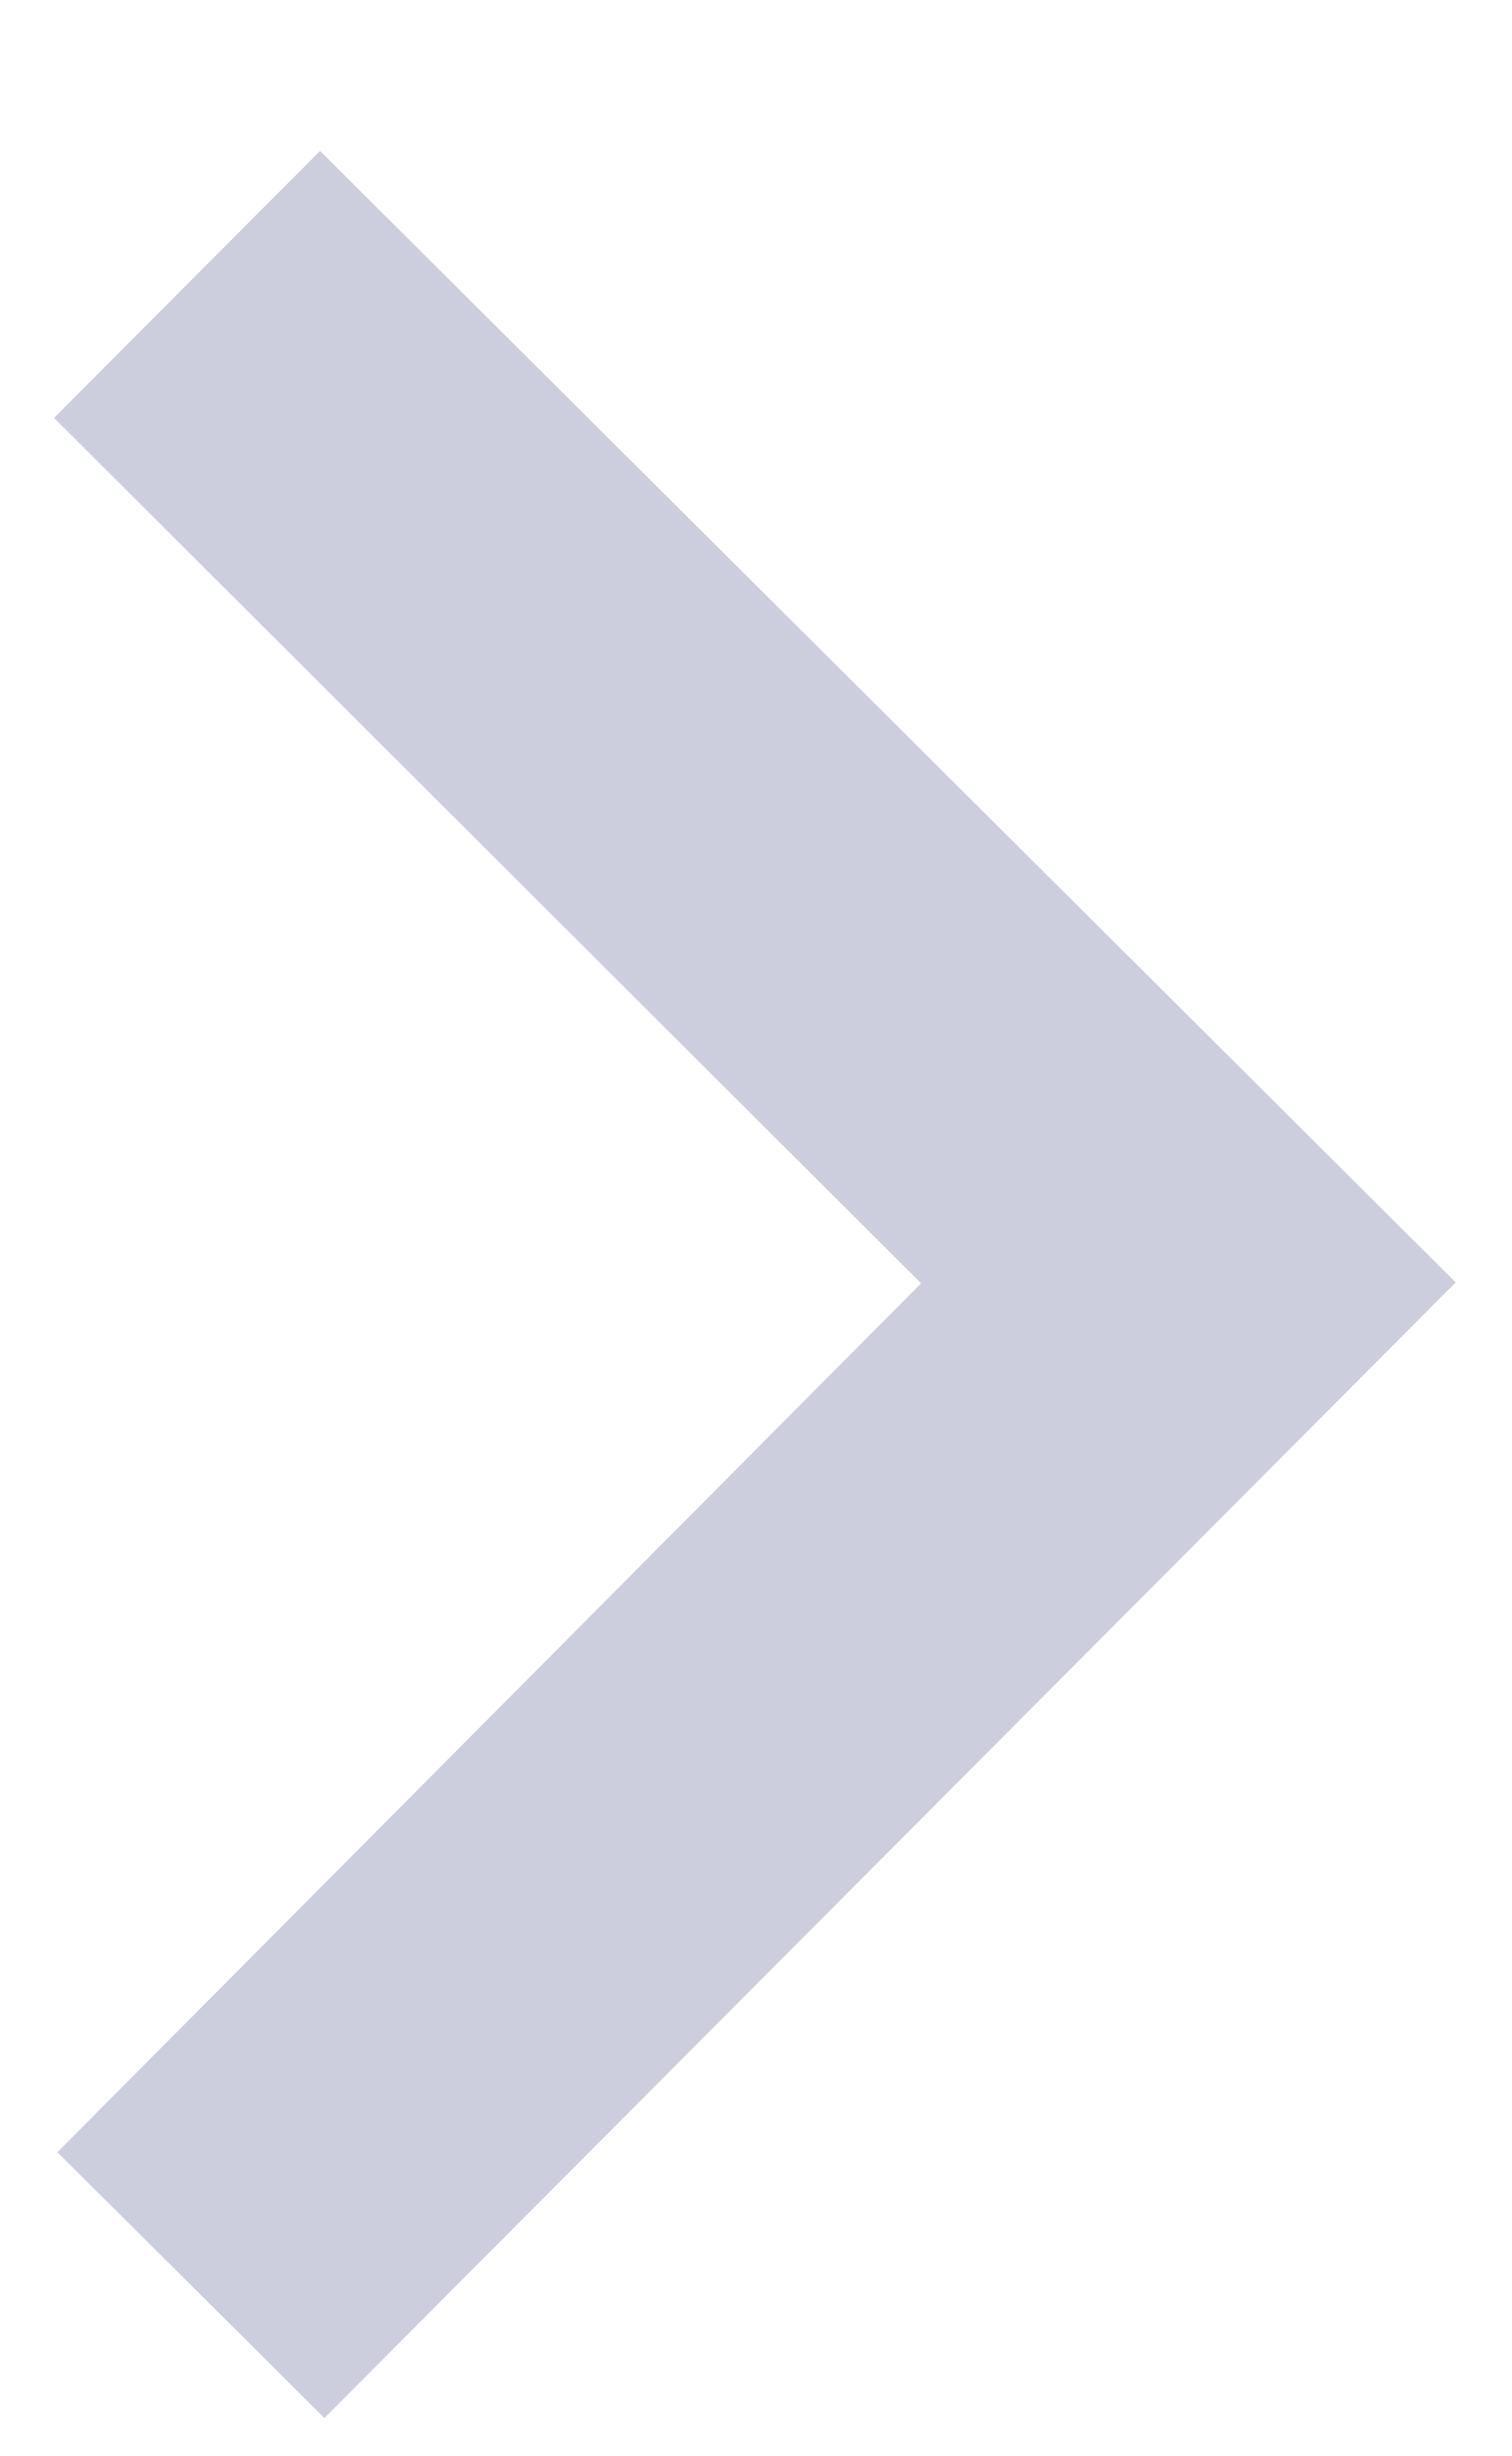
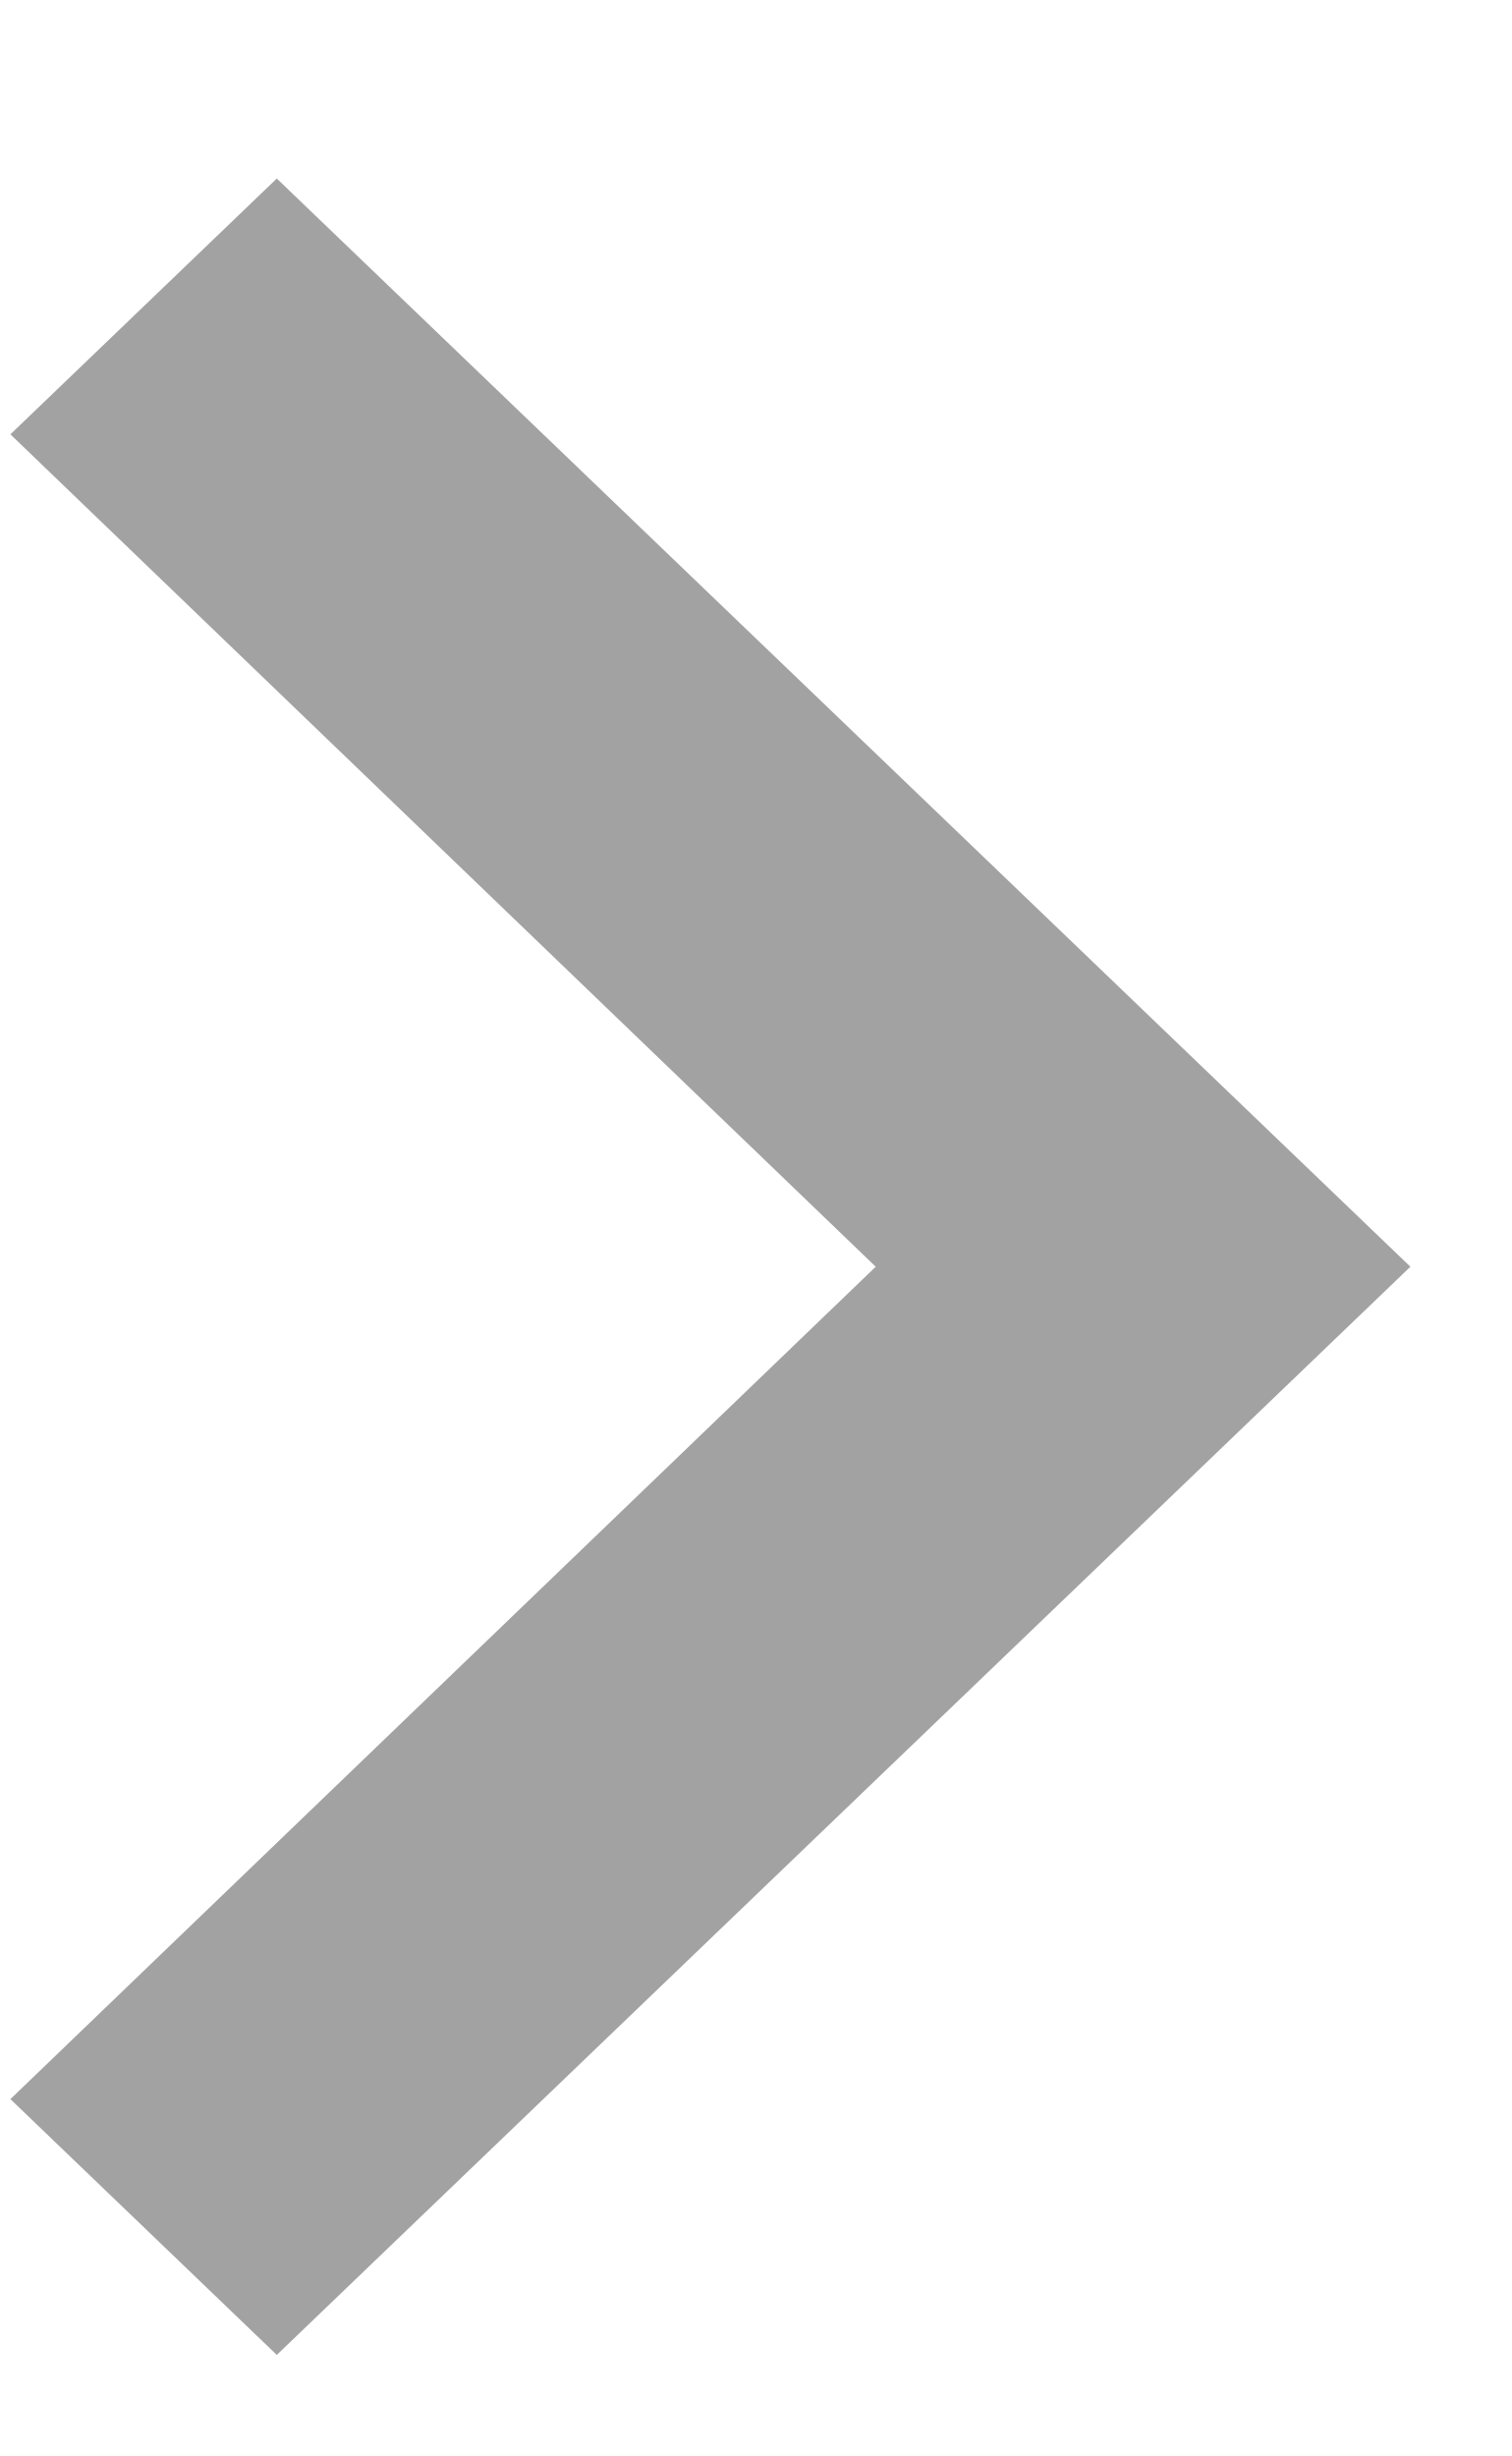
<svg xmlns="http://www.w3.org/2000/svg" width="8" height="13" viewBox="0 0 8 13" fill="none">
-   <path d="M0.304 11.392L1.717 12.799L7.705 6.788L1.694 0.799L0.286 2.212L4.875 6.793L0.304 11.392Z" fill="#CCCEDD" />
+   <path d="M0.055 2.299L4.635 6.705L0.055 11.111L1.465 12.465L7.465 6.705L1.465 0.945L0.055 2.299Z" fill="#A2A2A2" />
</svg>
